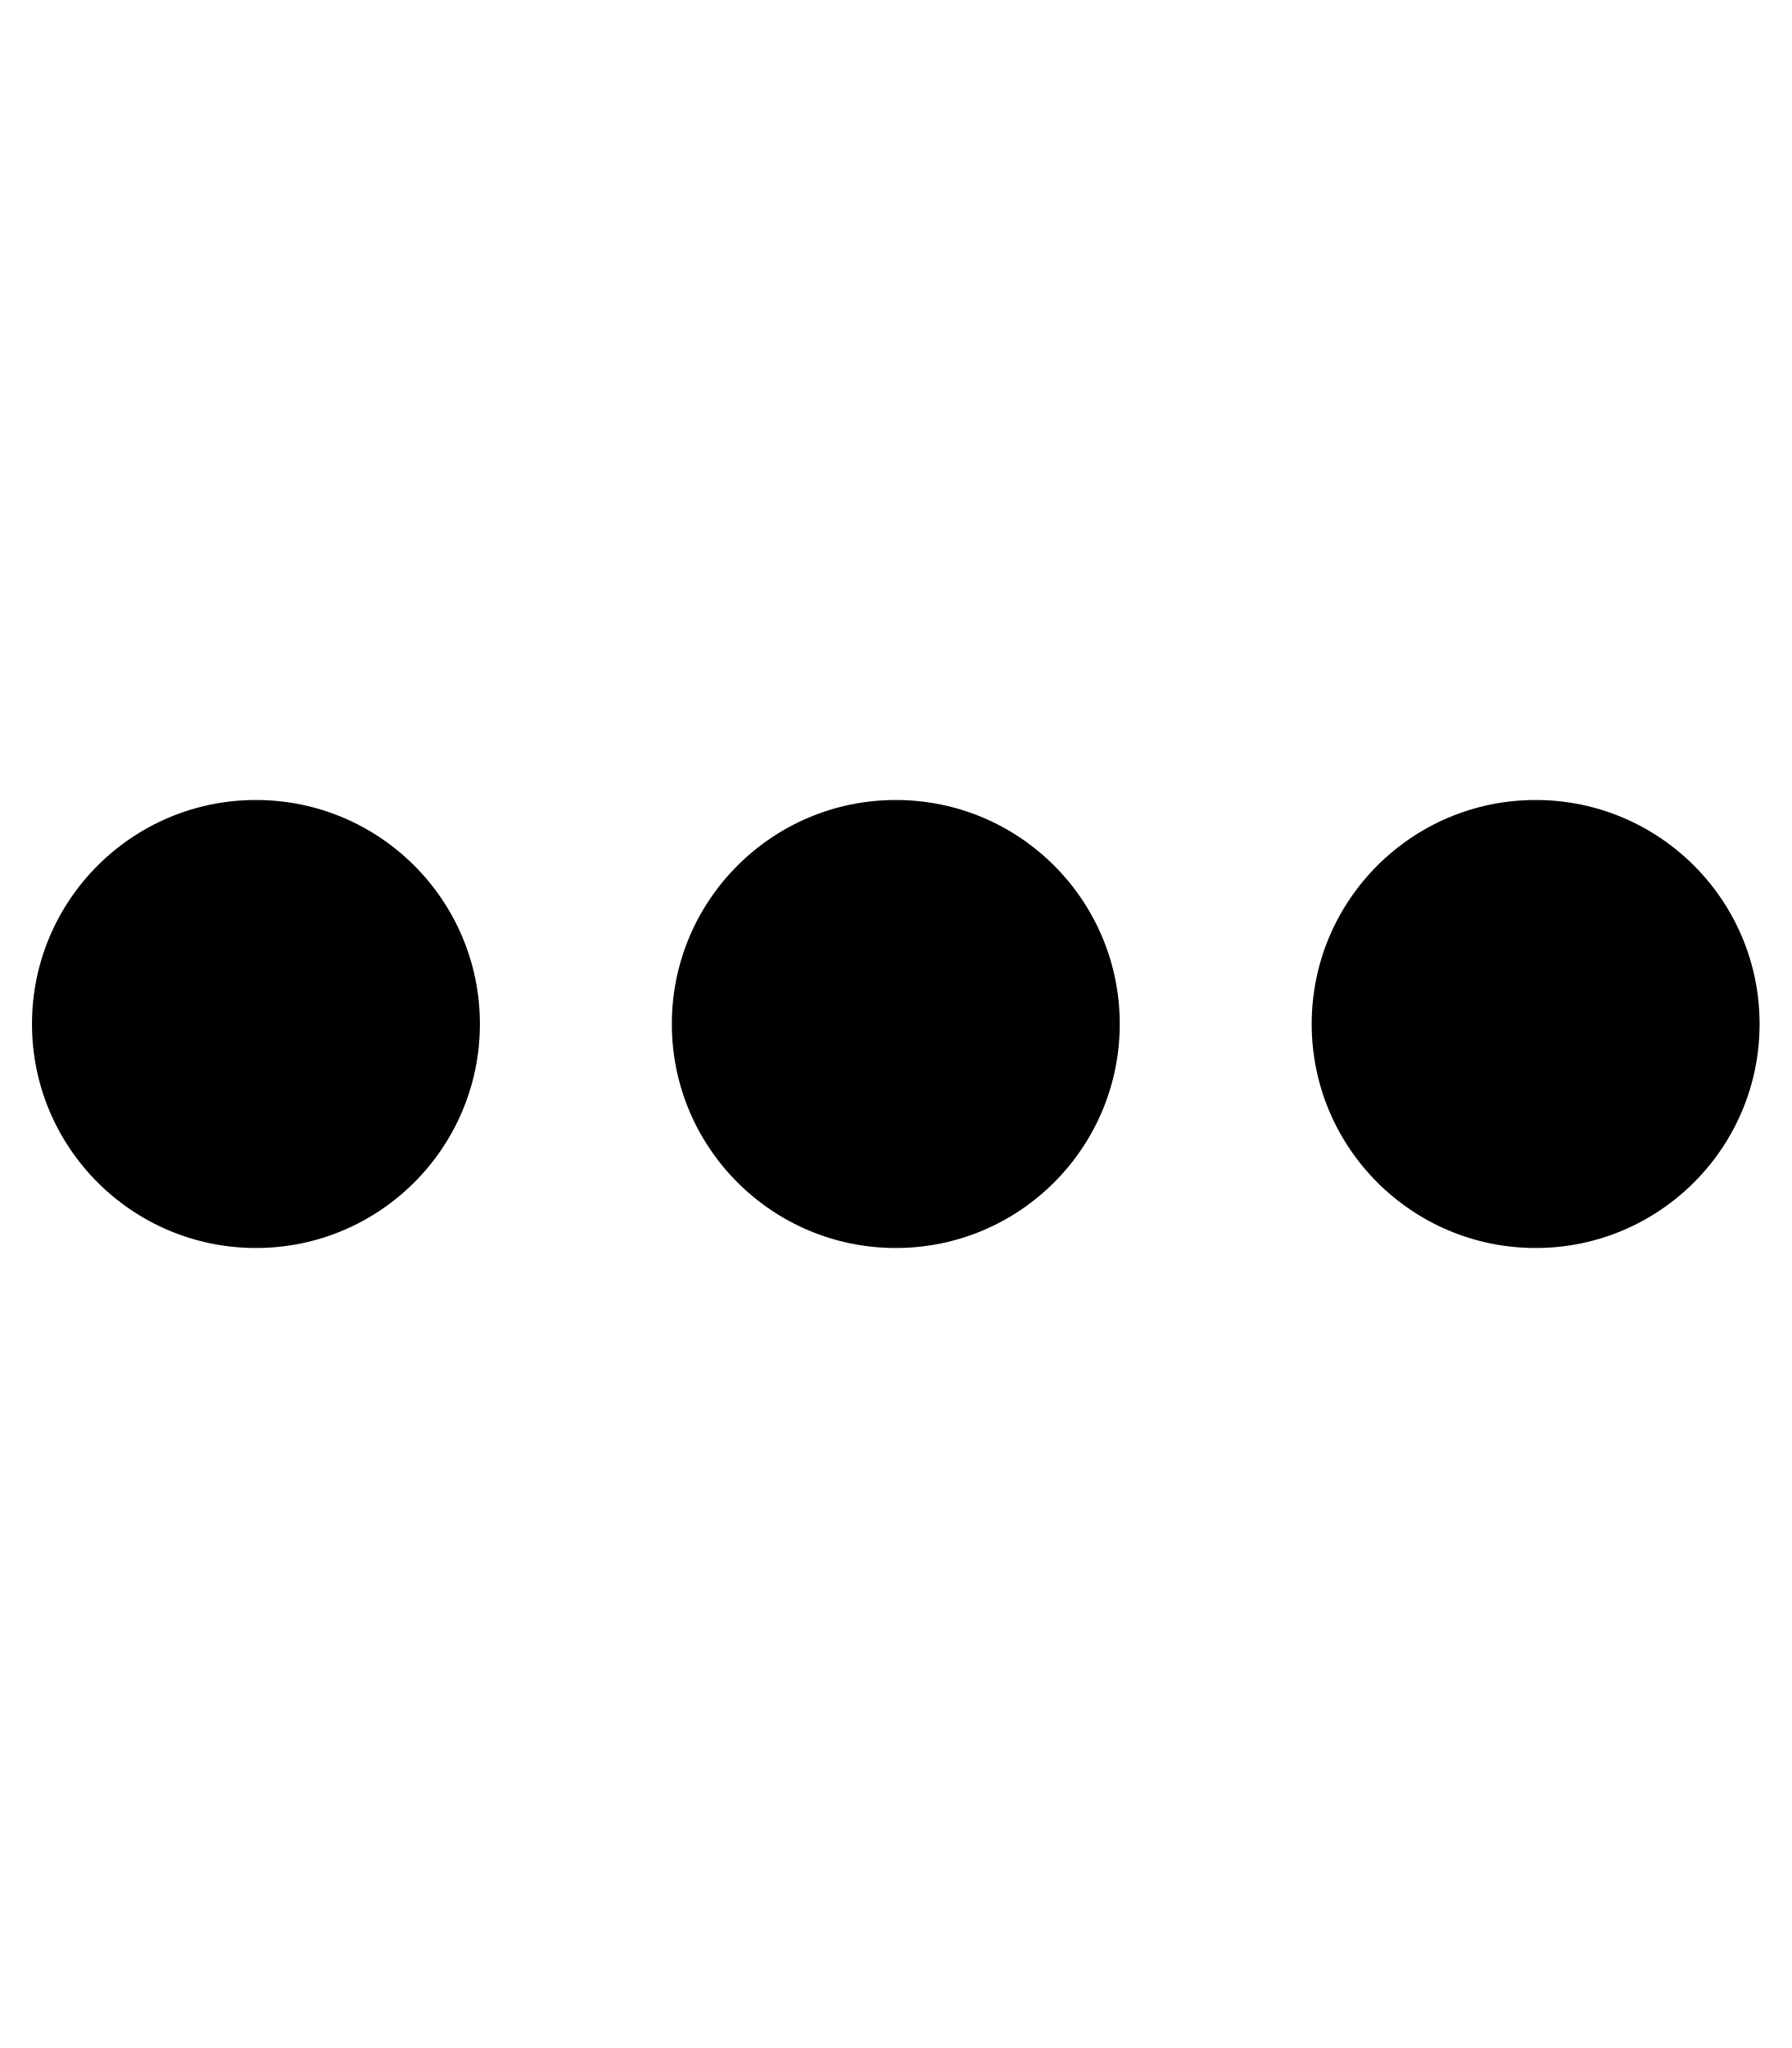
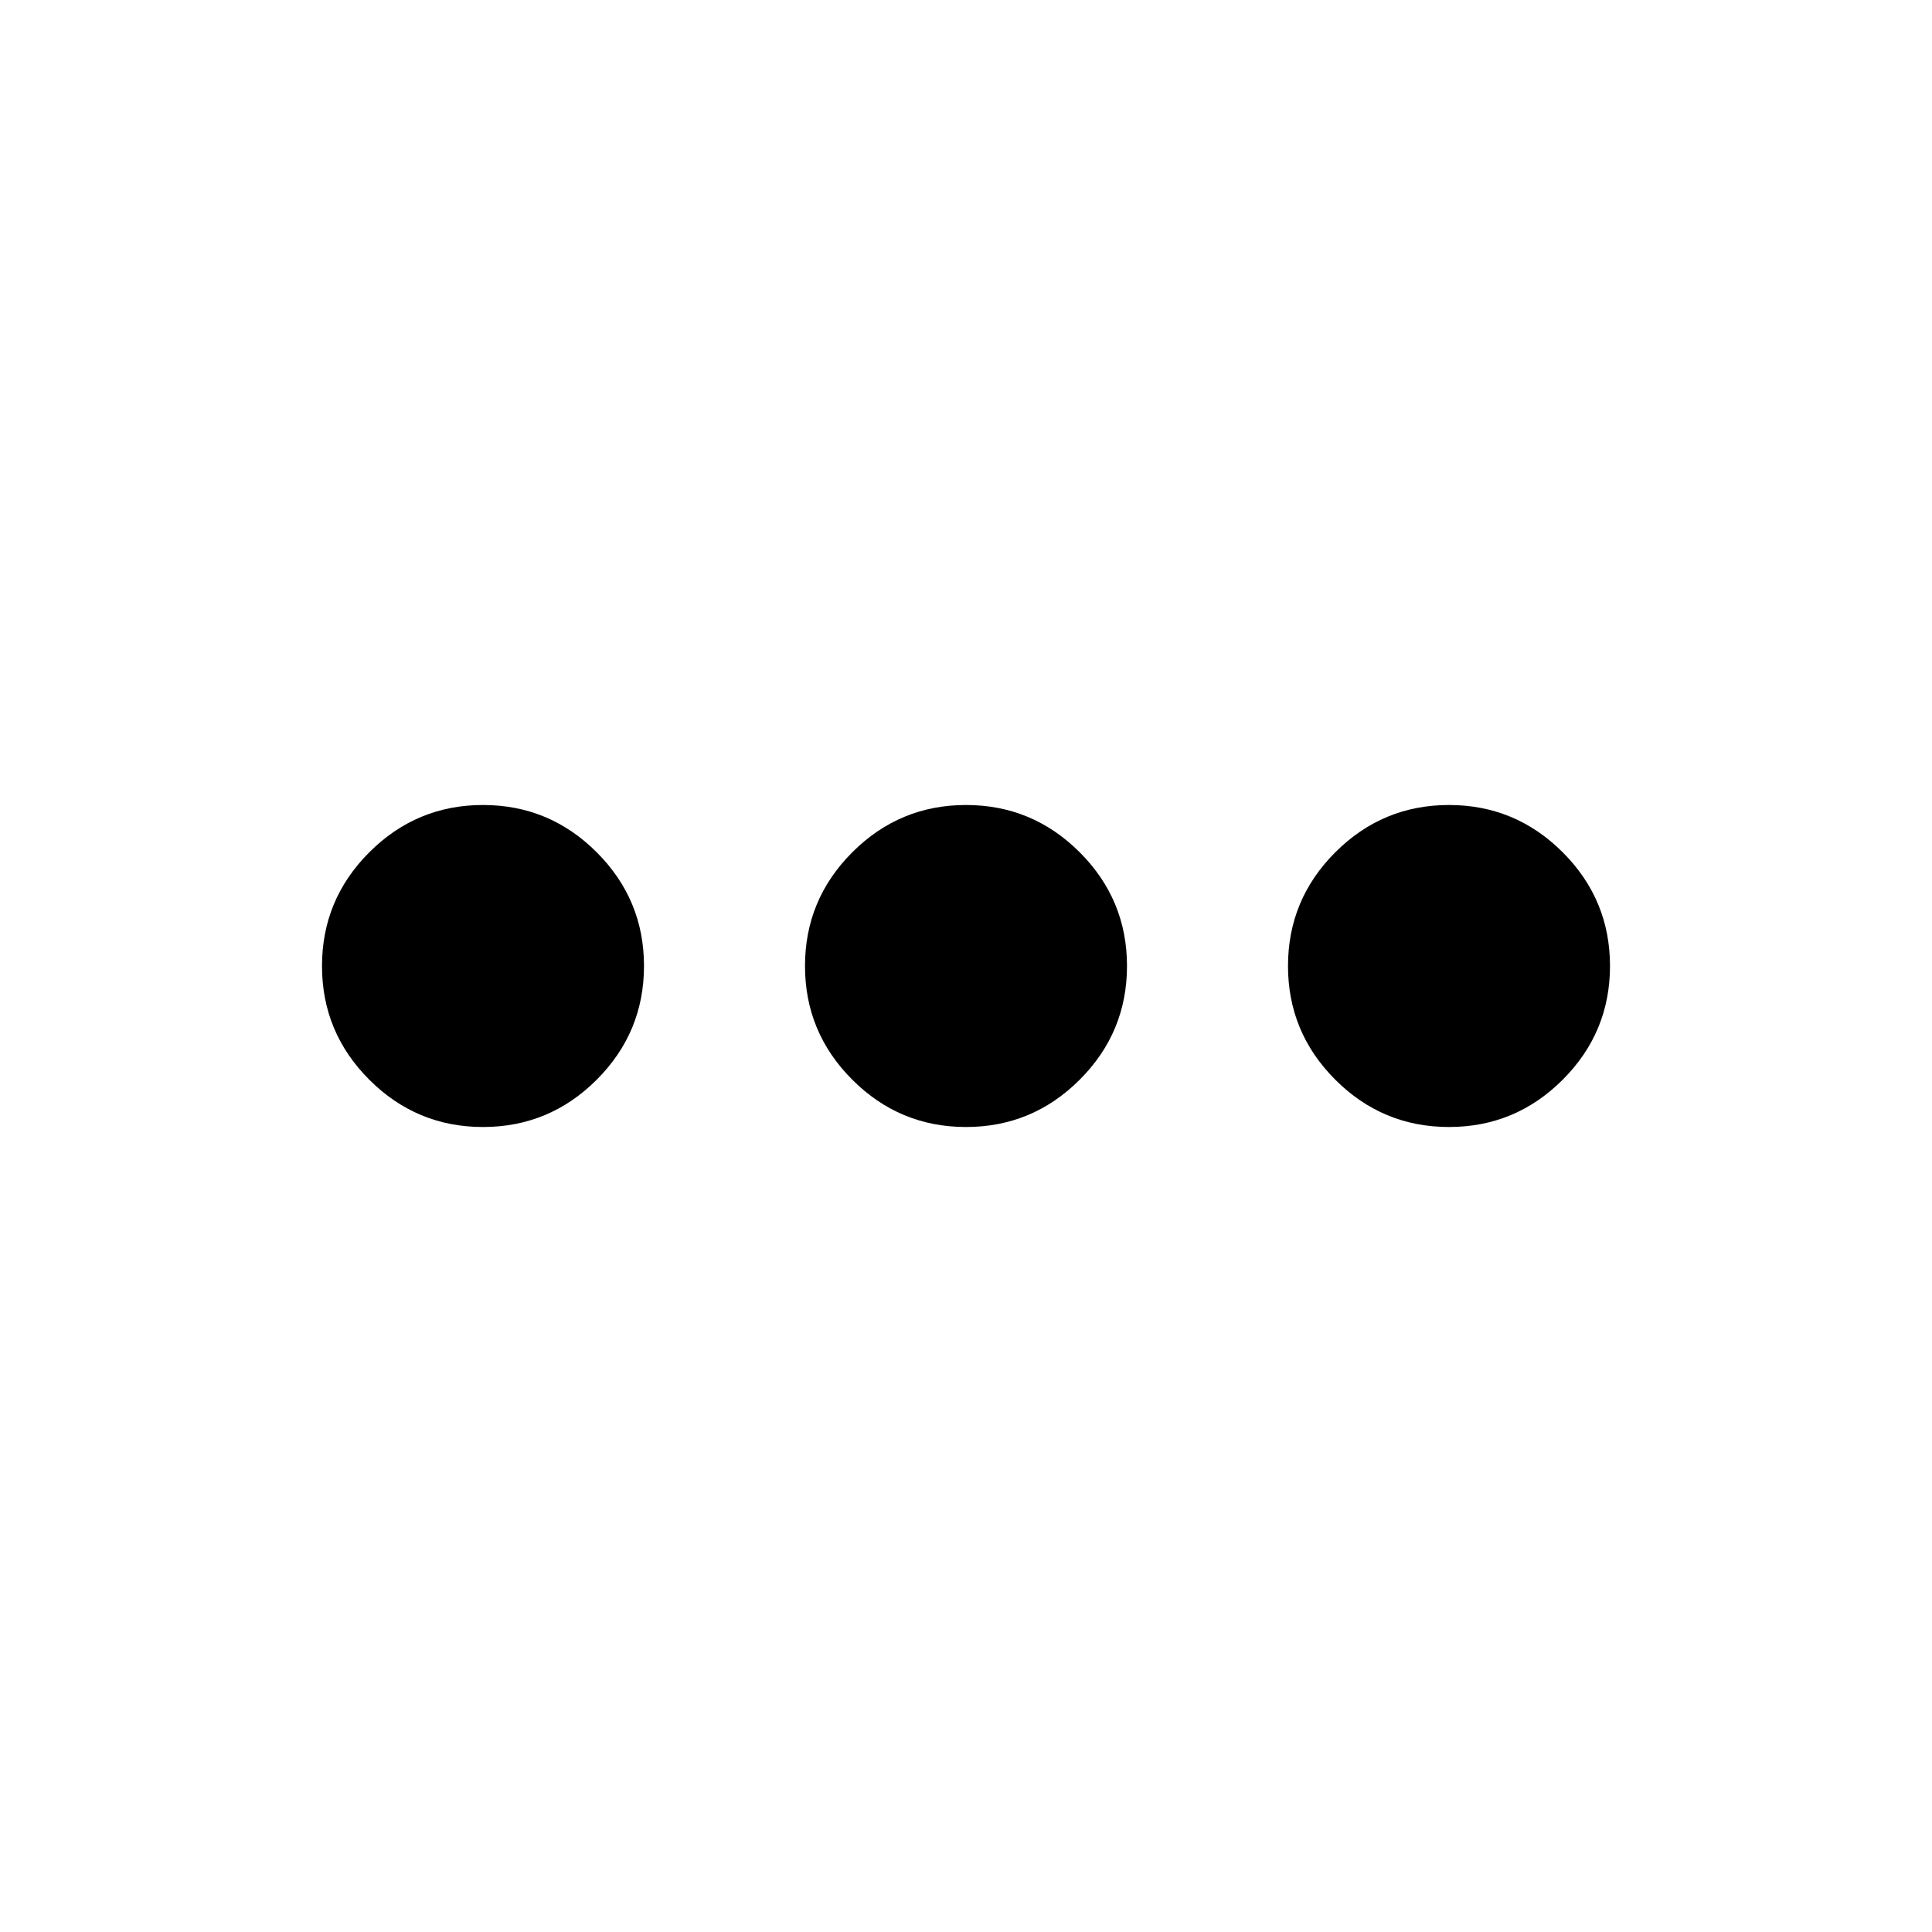
- <svg xmlns="http://www.w3.org/2000/svg" height="1em" viewBox="0 0 448 512">
-   <path d="M8 256a56 56 0 1 1 112 0A56 56 0 1 1 8 256zm160 0a56 56 0 1 1 112 0 56 56 0 1 1 -112 0zm216-56a56 56 0 1 1 0 112 56 56 0 1 1 0-112z" />
+ <svg xmlns="http://www.w3.org/2000/svg" height="24" viewBox="0 -960 960 960" width="24">
+   <path d="M240-400q-33 0-56.5-23.5T160-480q0-33 23.5-56.5T240-560q33 0 56.5 23.5T320-480q0 33-23.5 56.5T240-400Zm240 0q-33 0-56.5-23.5T400-480q0-33 23.5-56.5T480-560q33 0 56.5 23.5T560-480q0 33-23.5 56.5T480-400Zm240 0q-33 0-56.5-23.5T640-480q0-33 23.5-56.5T720-560q33 0 56.5 23.5T800-480q0 33-23.5 56.5T720-400Z" />
</svg>
